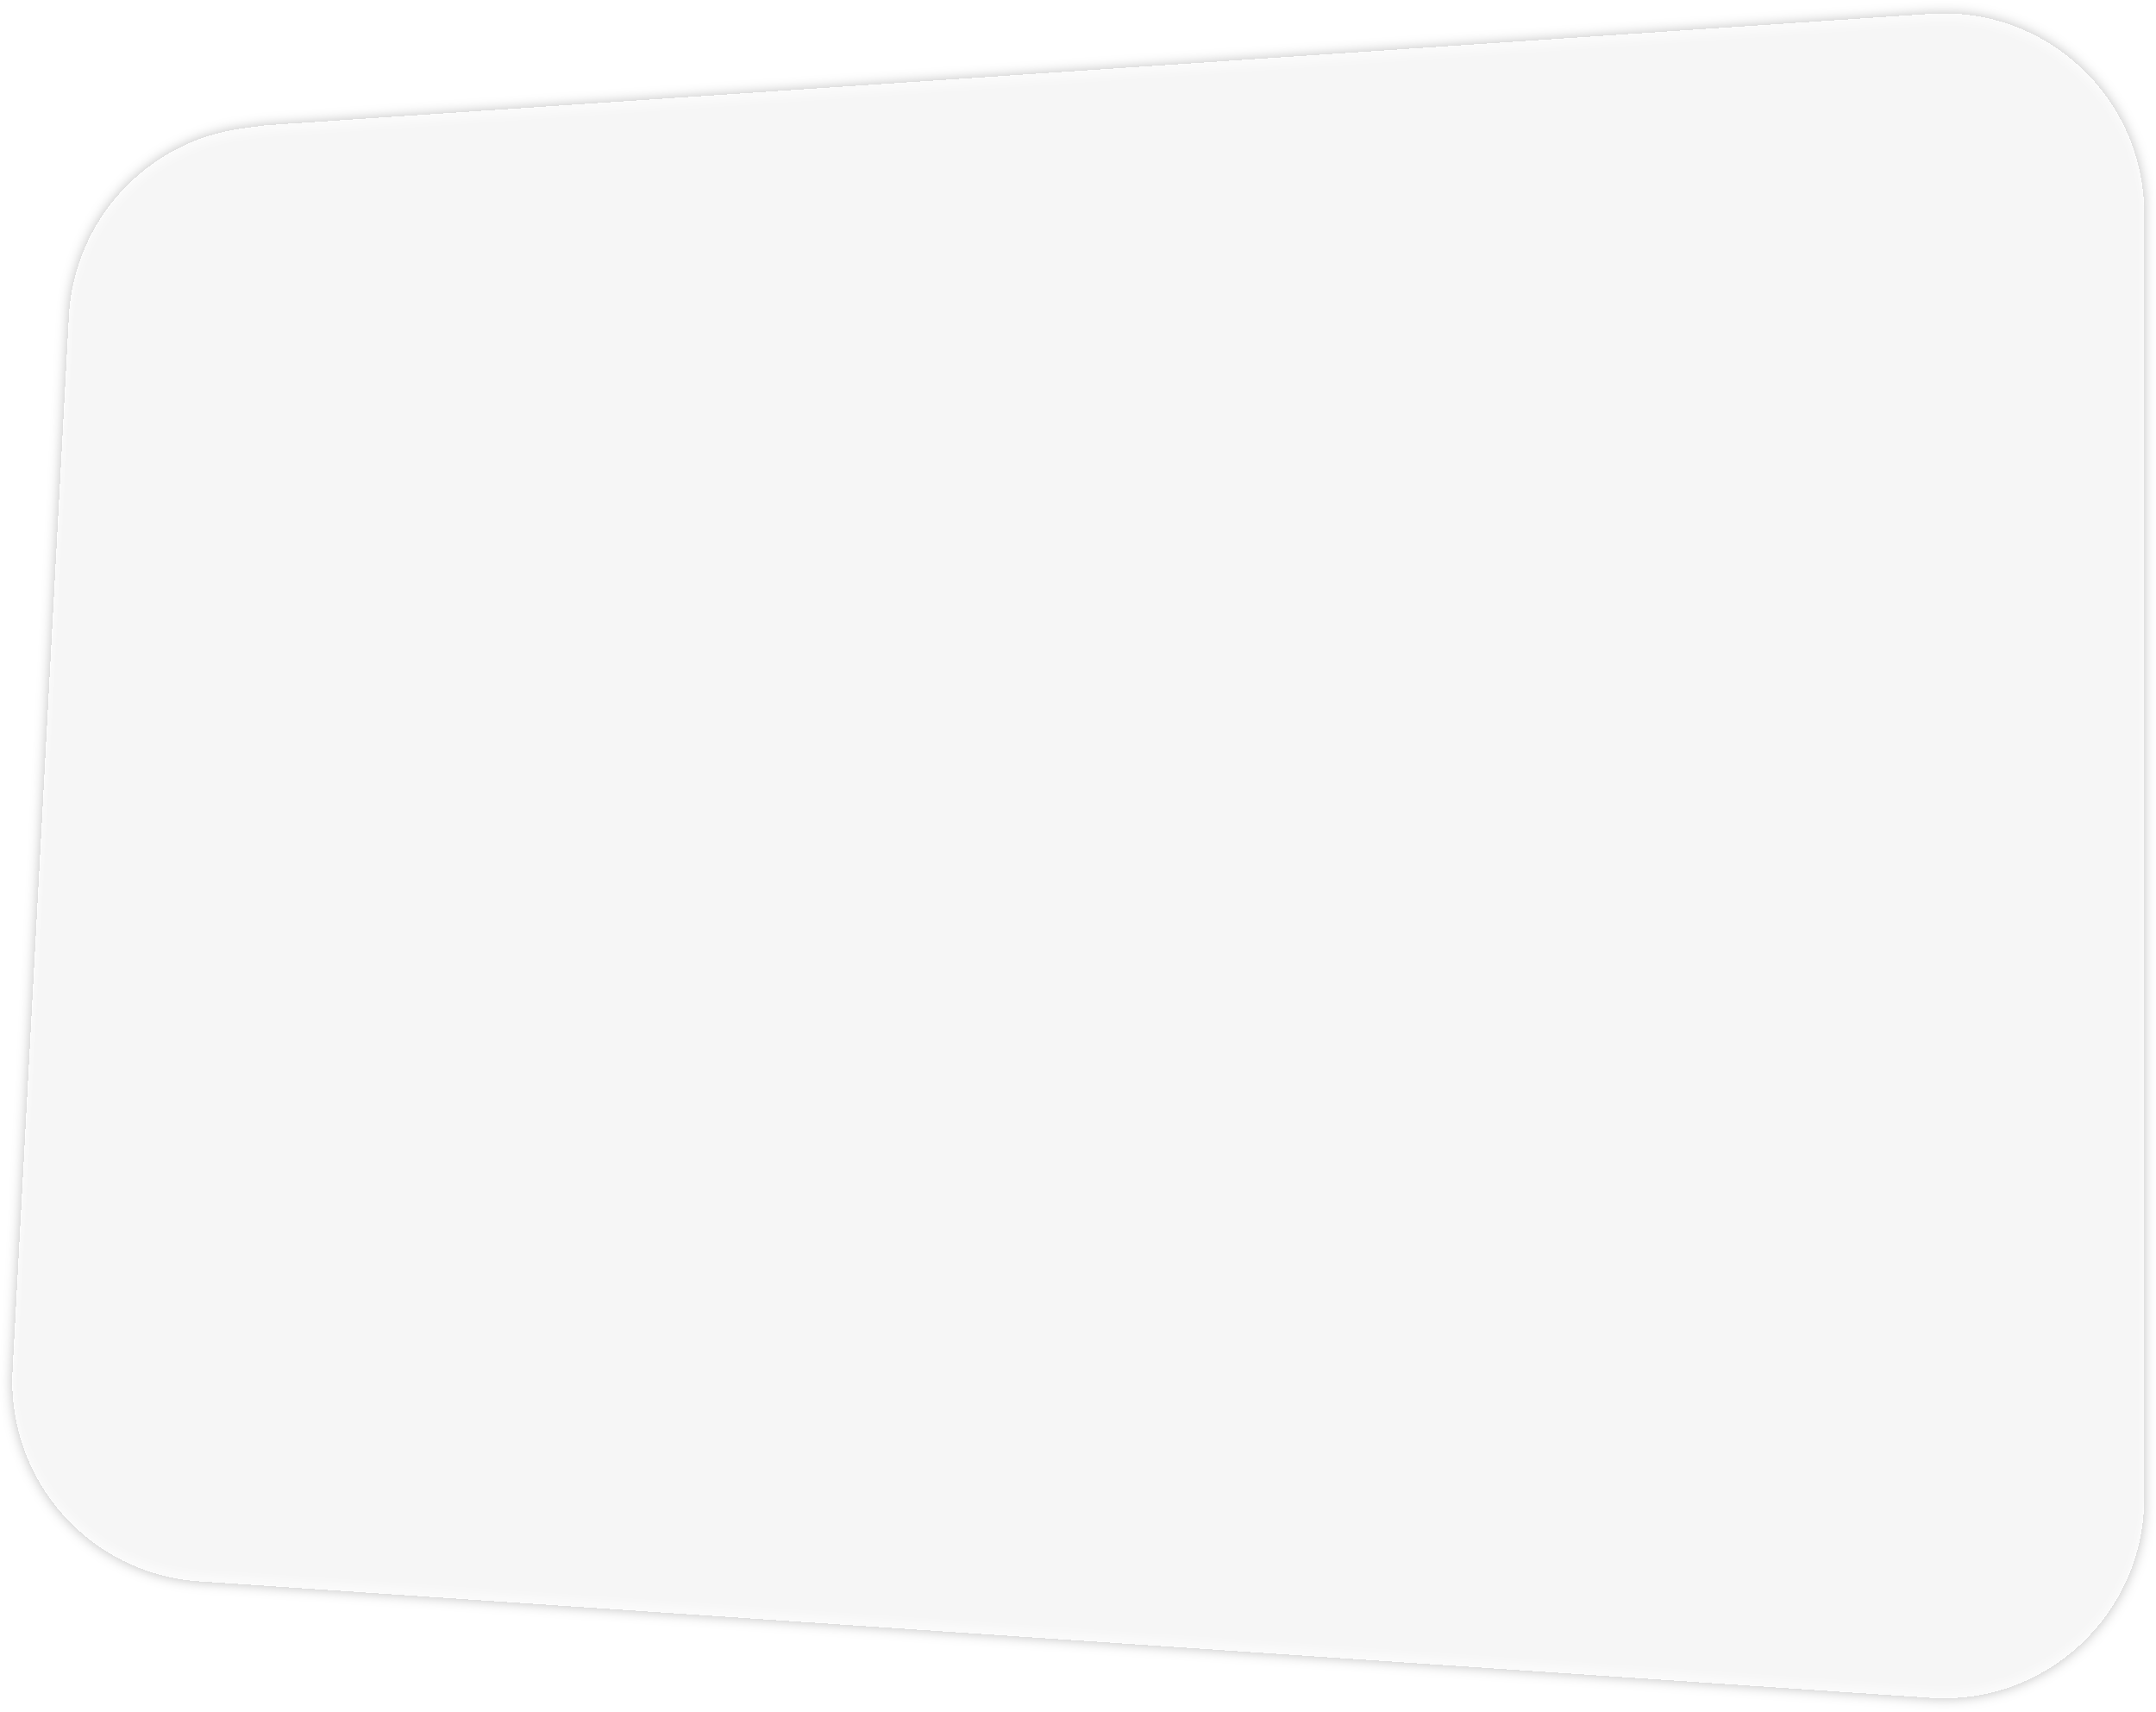
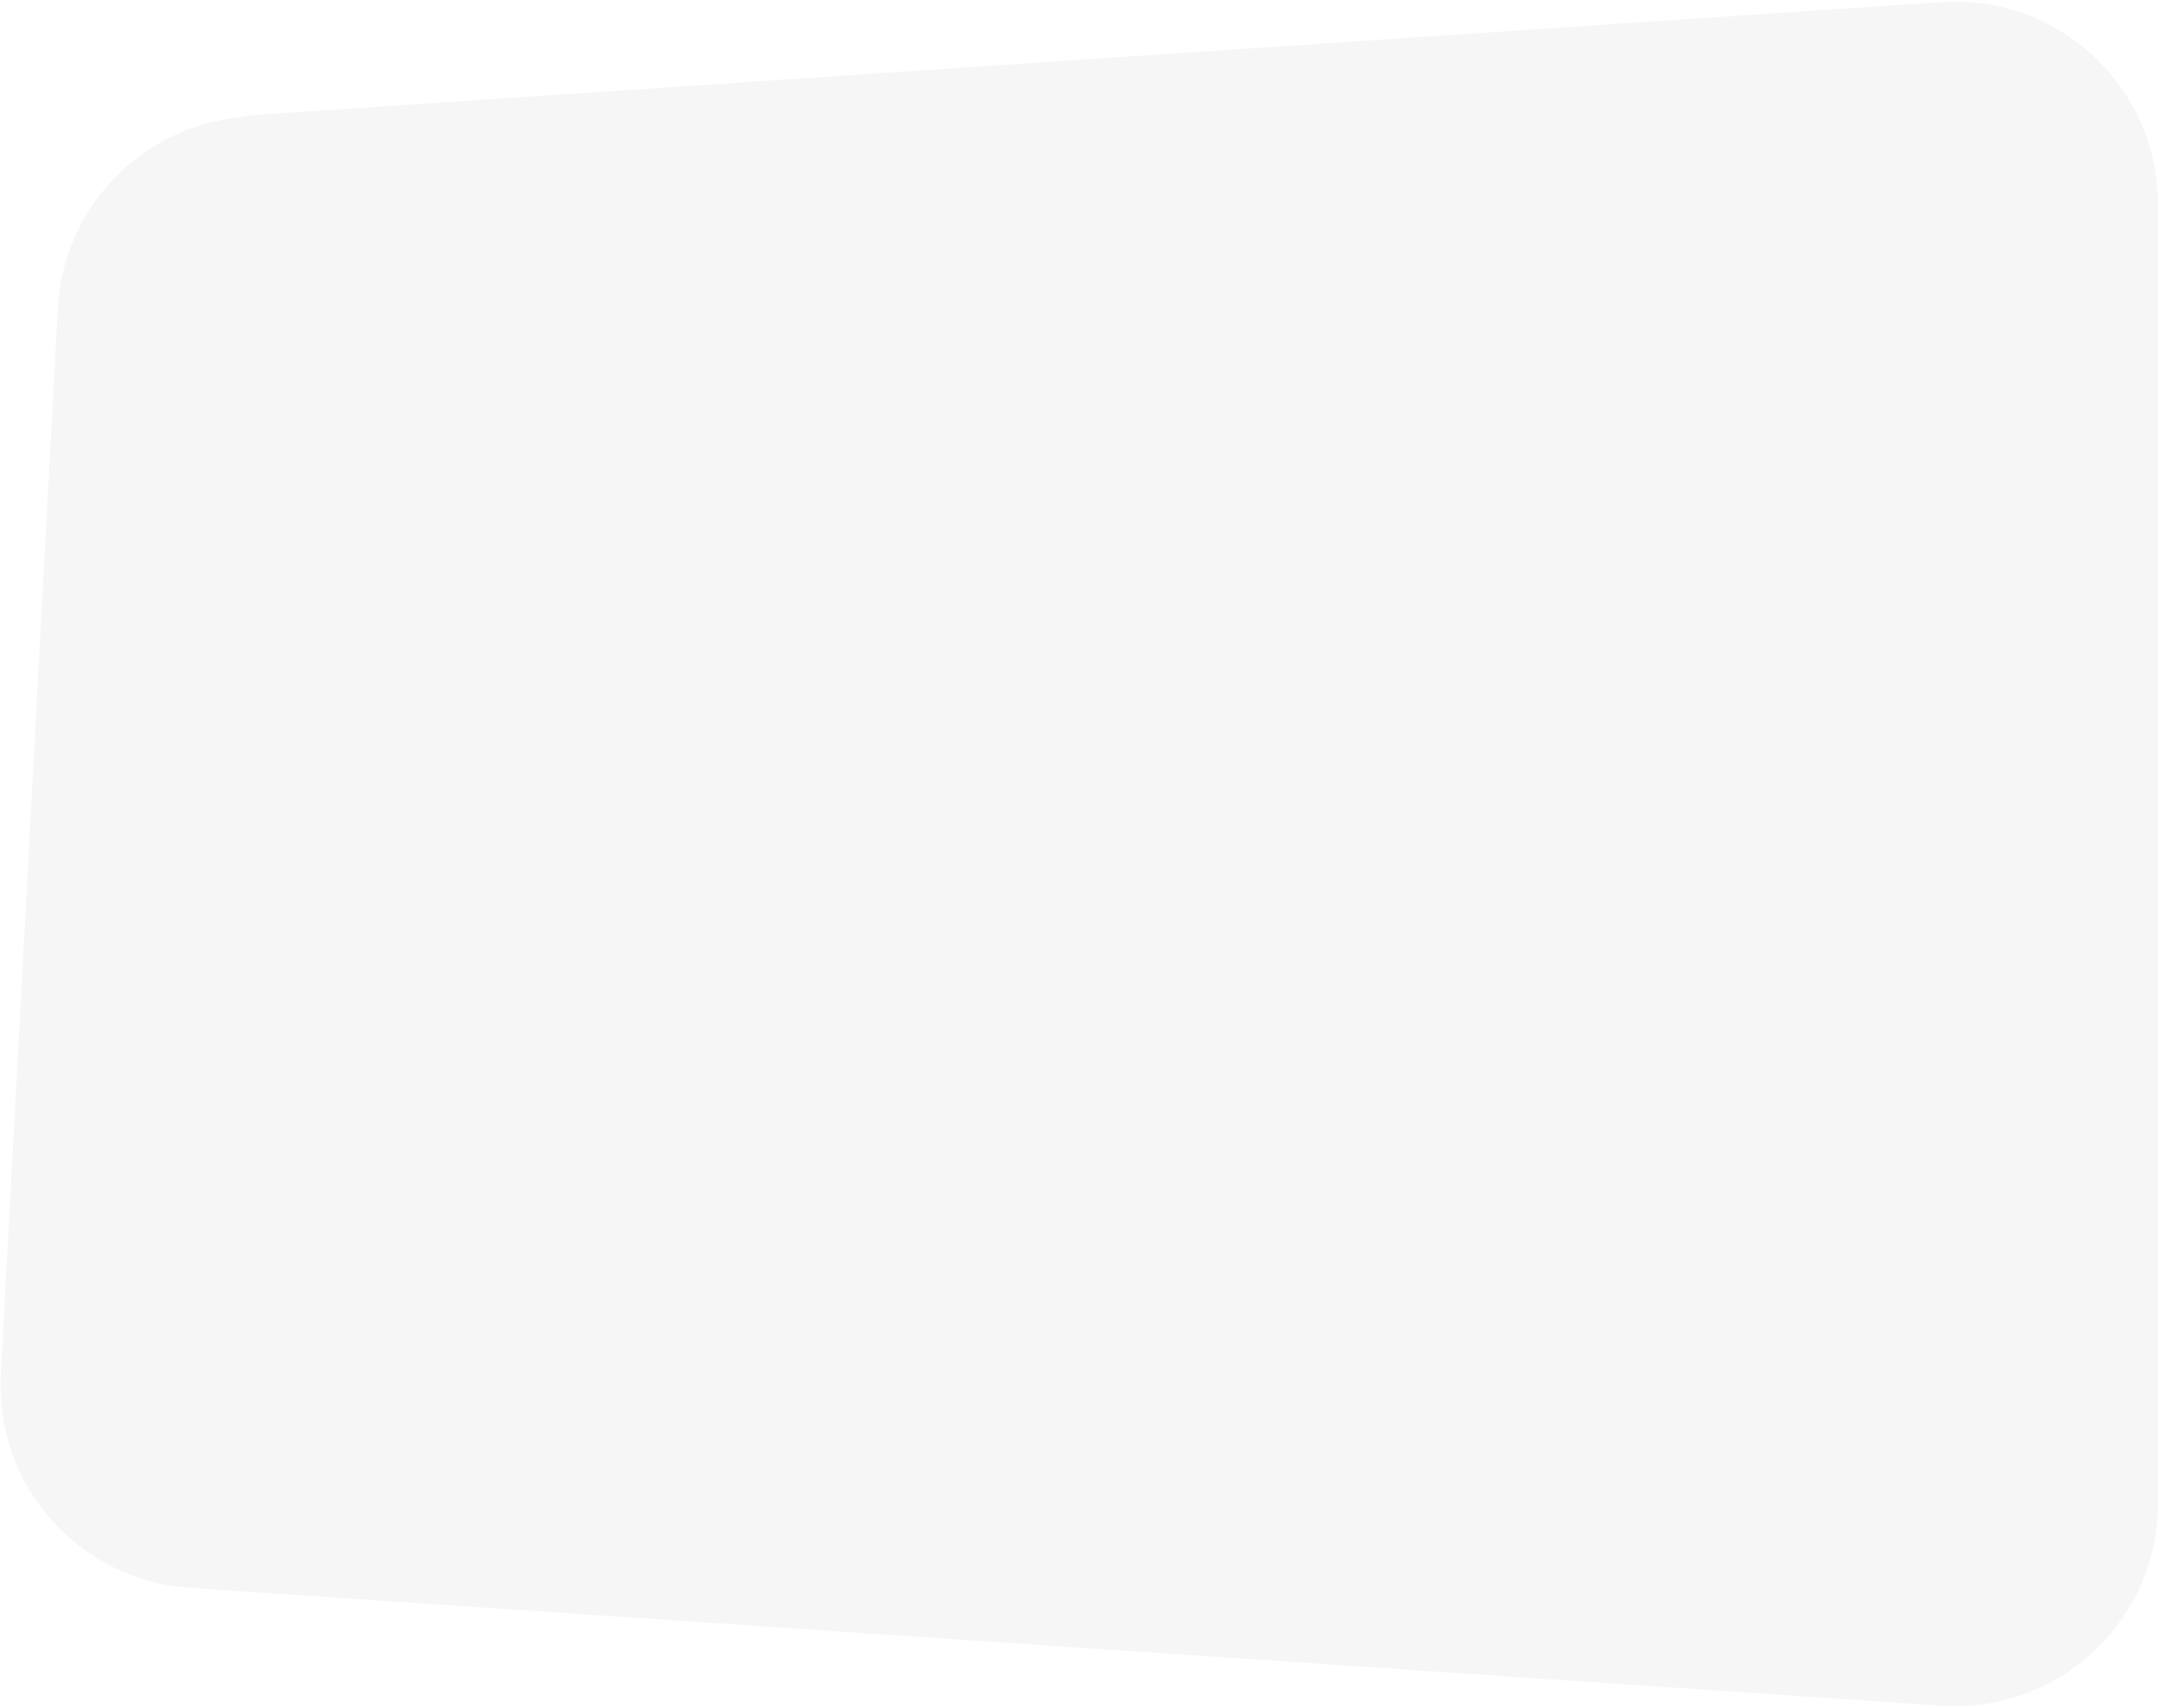
- <svg xmlns="http://www.w3.org/2000/svg" width="883" height="701" viewBox="0 0 883 701" fill="none">
-   <g filter="url(#filter0_dii_631_698)">
-     <path d="M108.5 51.5L790.524 5.854C837.861 2.686 878 40.229 878 87.671V613.298C878 660.752 837.843 698.298 790.496 695.113L81.696 647.429C36.95 644.419 2.923 606.02 5.317 561.237L28.384 129.65C30.483 90.384 60.16 58.135 99.117 52.788L108.5 51.5Z" fill="#F6F6F6" />
-   </g>
-   <defs>
-     <filter id="filter0_dii_631_698" x="0.198" y="0.668" width="882.802" height="699.634" filterUnits="userSpaceOnUse" color-interpolation-filters="sRGB">
-       <feFlood flood-opacity="0" result="BackgroundImageFix" />
-       <feColorMatrix in="SourceAlpha" type="matrix" values="0 0 0 0 0 0 0 0 0 0 0 0 0 0 0 0 0 0 127 0" result="hardAlpha" />
-       <feOffset />
-       <feGaussianBlur stdDeviation="2.5" />
-       <feComposite in2="hardAlpha" operator="out" />
-       <feColorMatrix type="matrix" values="0 0 0 0 0 0 0 0 0 0 0 0 0 0 0 0 0 0 0.25 0" />
-       <feBlend mode="normal" in2="BackgroundImageFix" result="effect1_dropShadow_631_698" />
-       <feBlend mode="normal" in="SourceGraphic" in2="effect1_dropShadow_631_698" result="shape" />
-       <feColorMatrix in="SourceAlpha" type="matrix" values="0 0 0 0 0 0 0 0 0 0 0 0 0 0 0 0 0 0 127 0" result="hardAlpha" />
-       <feOffset dy="3" />
-       <feGaussianBlur stdDeviation="1.5" />
-       <feComposite in2="hardAlpha" operator="arithmetic" k2="-1" k3="1" />
-       <feColorMatrix type="matrix" values="0 0 0 0 1 0 0 0 0 1 0 0 0 0 1 0 0 0 0.5 0" />
-       <feBlend mode="normal" in2="shape" result="effect2_innerShadow_631_698" />
-       <feColorMatrix in="SourceAlpha" type="matrix" values="0 0 0 0 0 0 0 0 0 0 0 0 0 0 0 0 0 0 127 0" result="hardAlpha" />
-       <feOffset dy="-3" />
-       <feGaussianBlur stdDeviation="1.5" />
-       <feComposite in2="hardAlpha" operator="arithmetic" k2="-1" k3="1" />
-       <feColorMatrix type="matrix" values="0 0 0 0 1 0 0 0 0 1 0 0 0 0 1 0 0 0 0.5 0" />
-       <feBlend mode="normal" in2="effect2_innerShadow_631_698" result="effect3_innerShadow_631_698" />
-     </filter>
-   </defs>
+ <svg xmlns="http://www.w3.org/2000/svg" width="873" height="691" viewBox="0 0 873 691" fill="none">
+   <path d="M103.5 46.5L785.524 0.854C832.861 -2.314 873 35.229 873 82.671V608.298C873 655.752 832.843 693.298 785.496 690.113L76.696 642.429C31.95 639.419 -2.077 601.02 0.317 556.237L23.384 124.65C25.483 85.384 55.16 53.135 94.117 47.788L103.5 46.5Z" fill="#F6F6F6" />
</svg>
